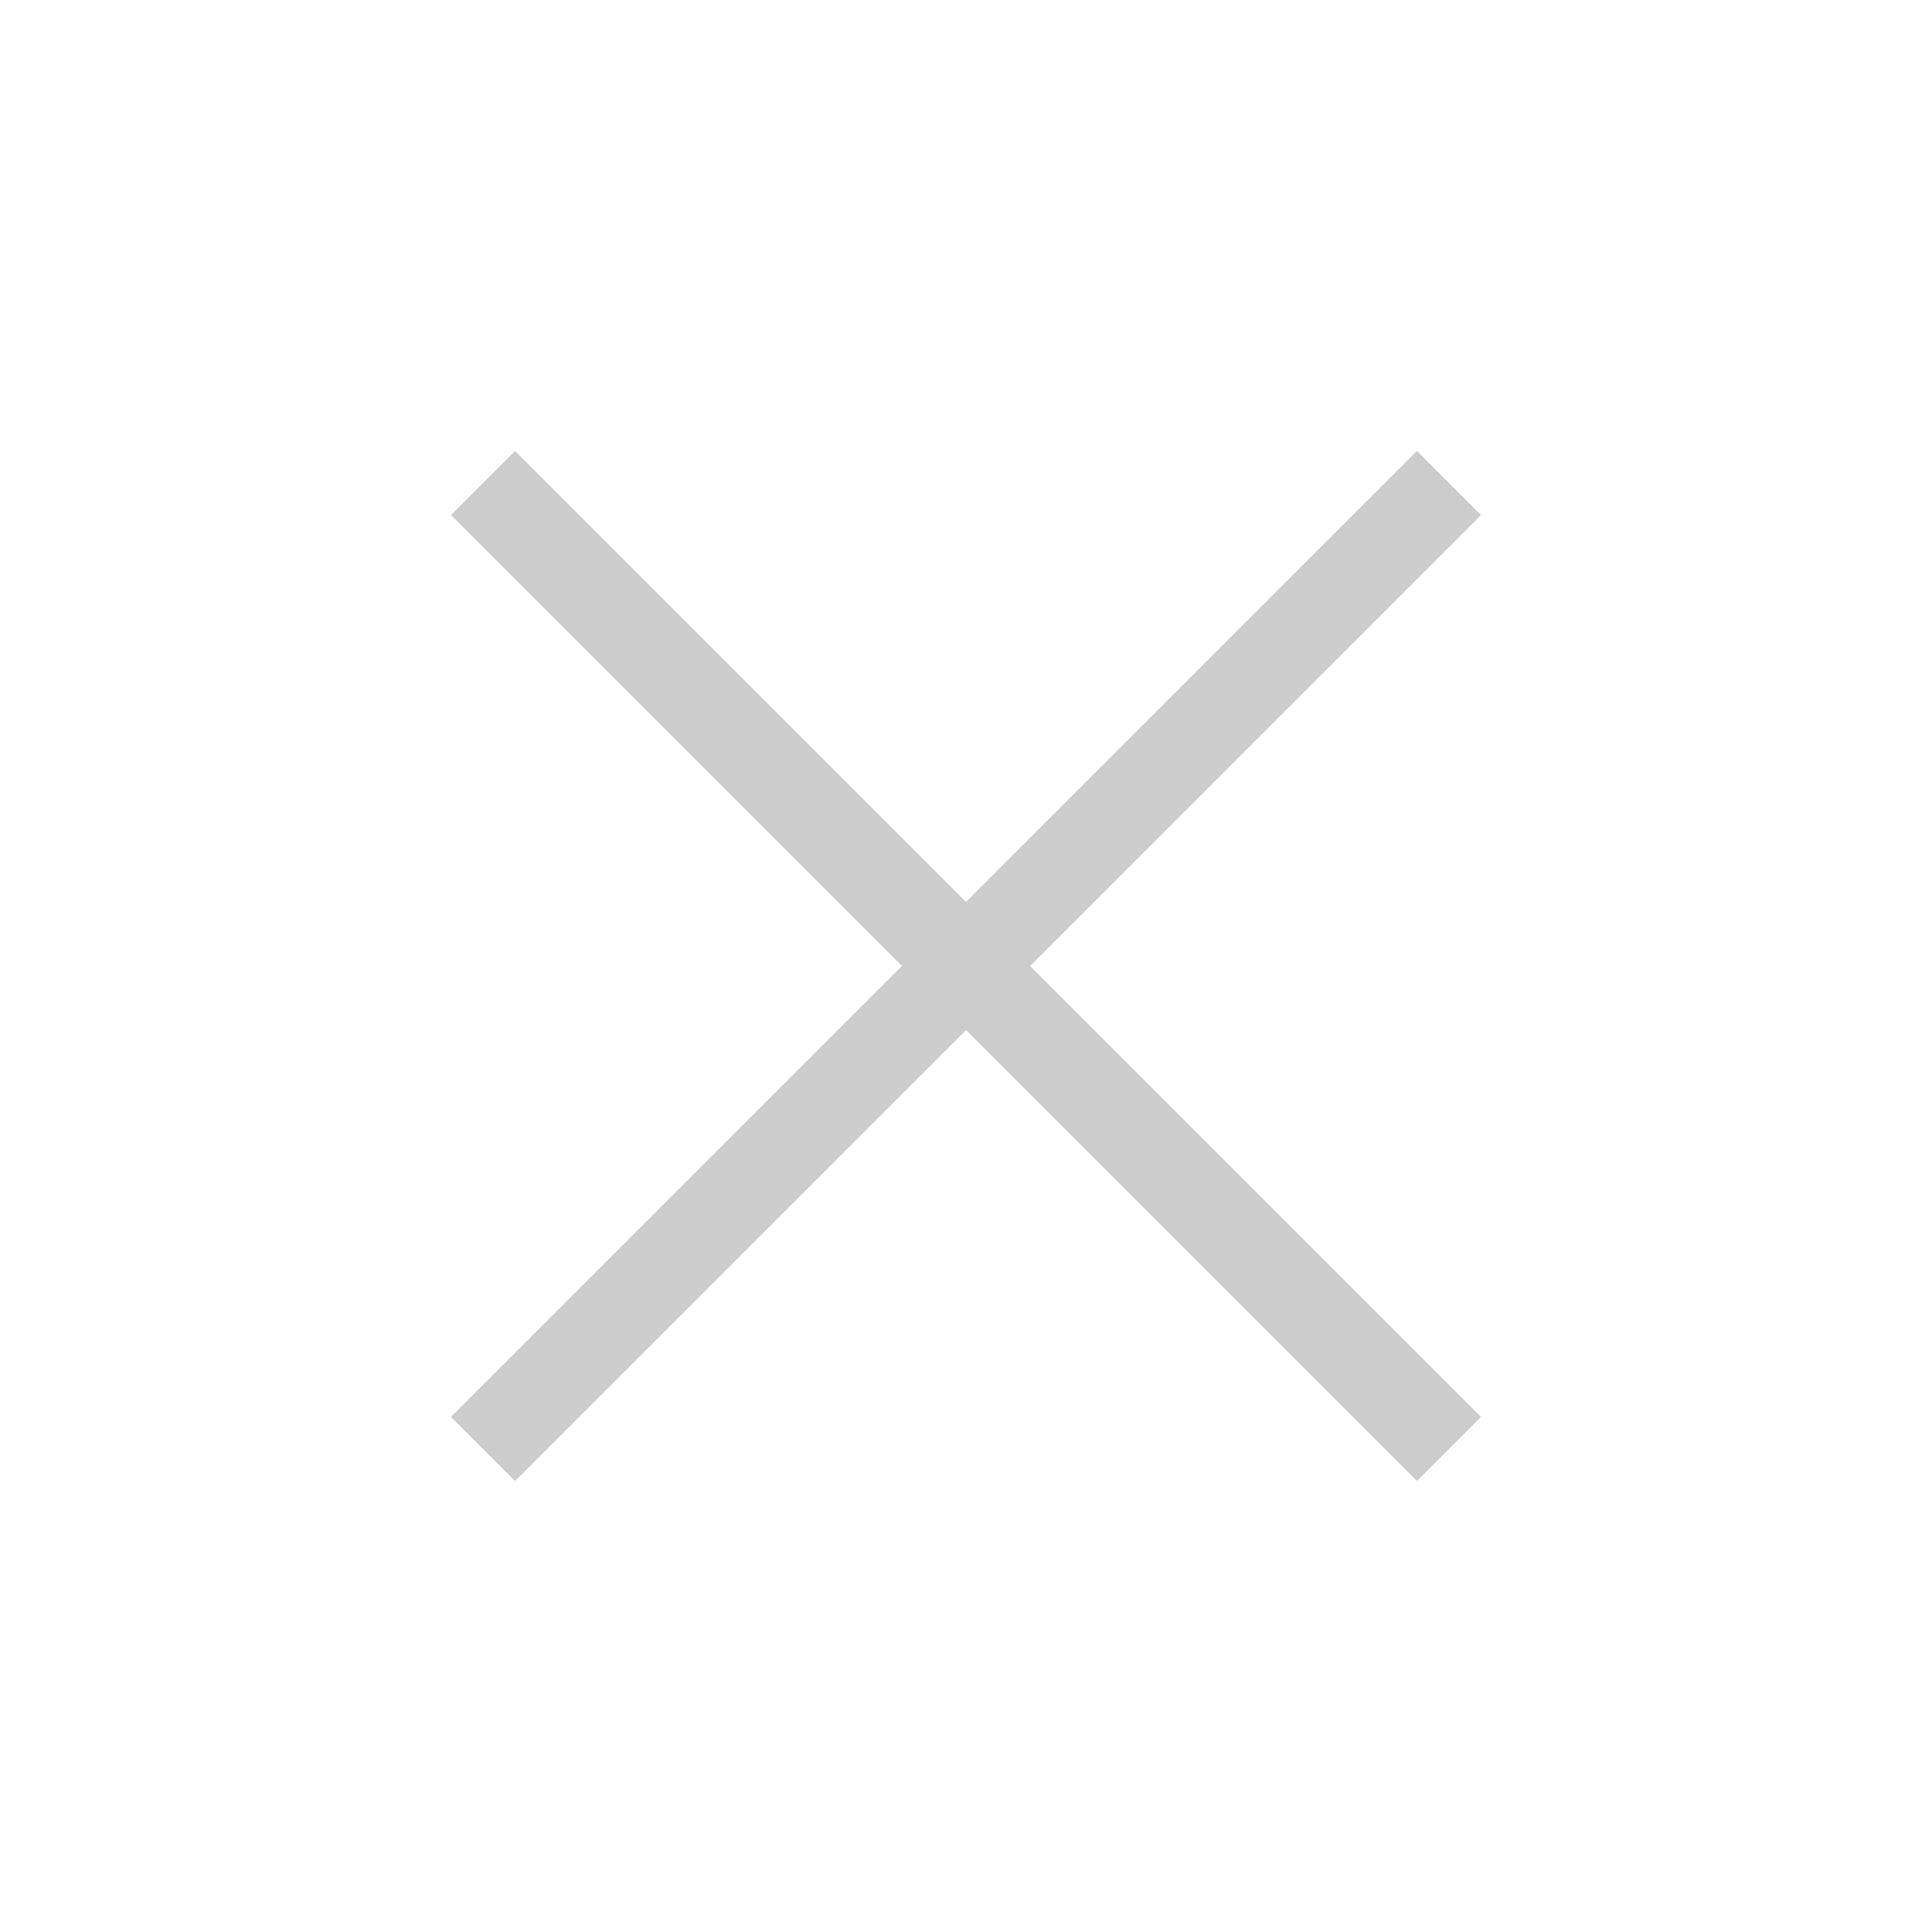
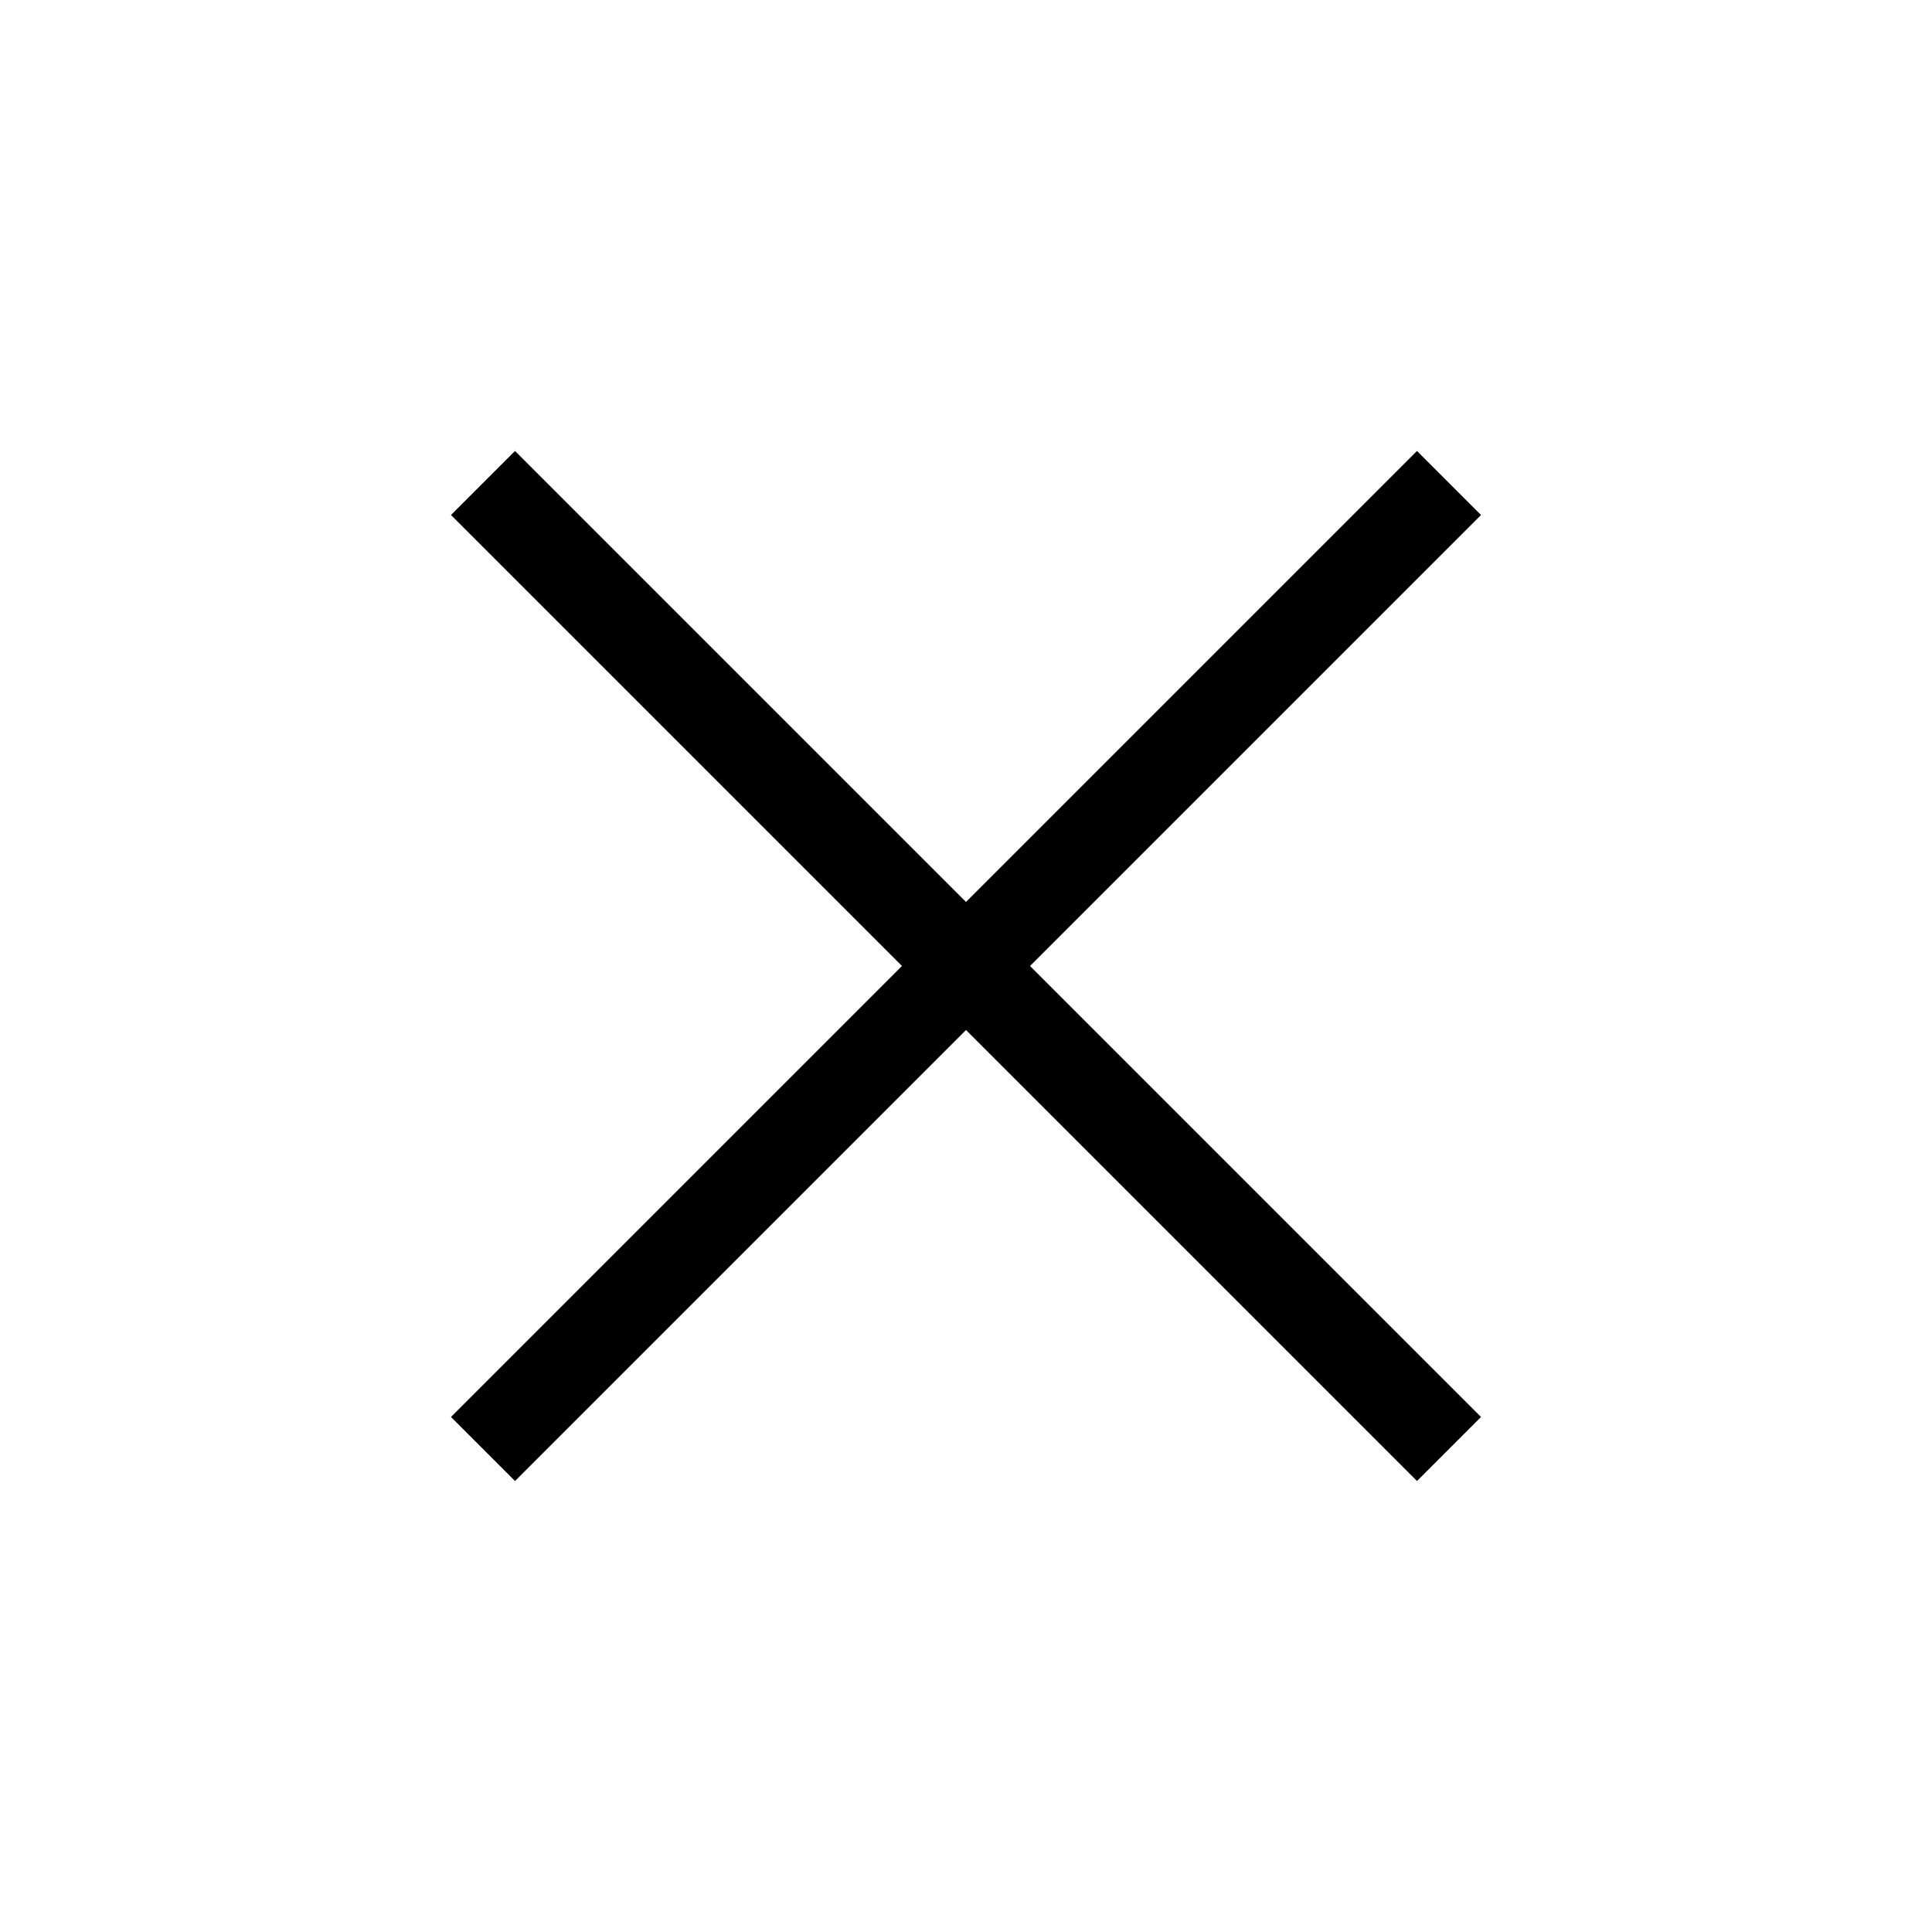
<svg xmlns="http://www.w3.org/2000/svg" width="32px" height="32px" viewBox="0 0 32 32" zoomAndPan="disable">
  <style>
		line {
- 			stroke: #ccc;
+ 			stroke: #000;
			stroke-width: 1.5px;
		}
	</style>
  <line x1="8" y1="8" x2="24" y2="24" />
  <line x1="8" y1="24" x2="24" y2="8" />
</svg>
